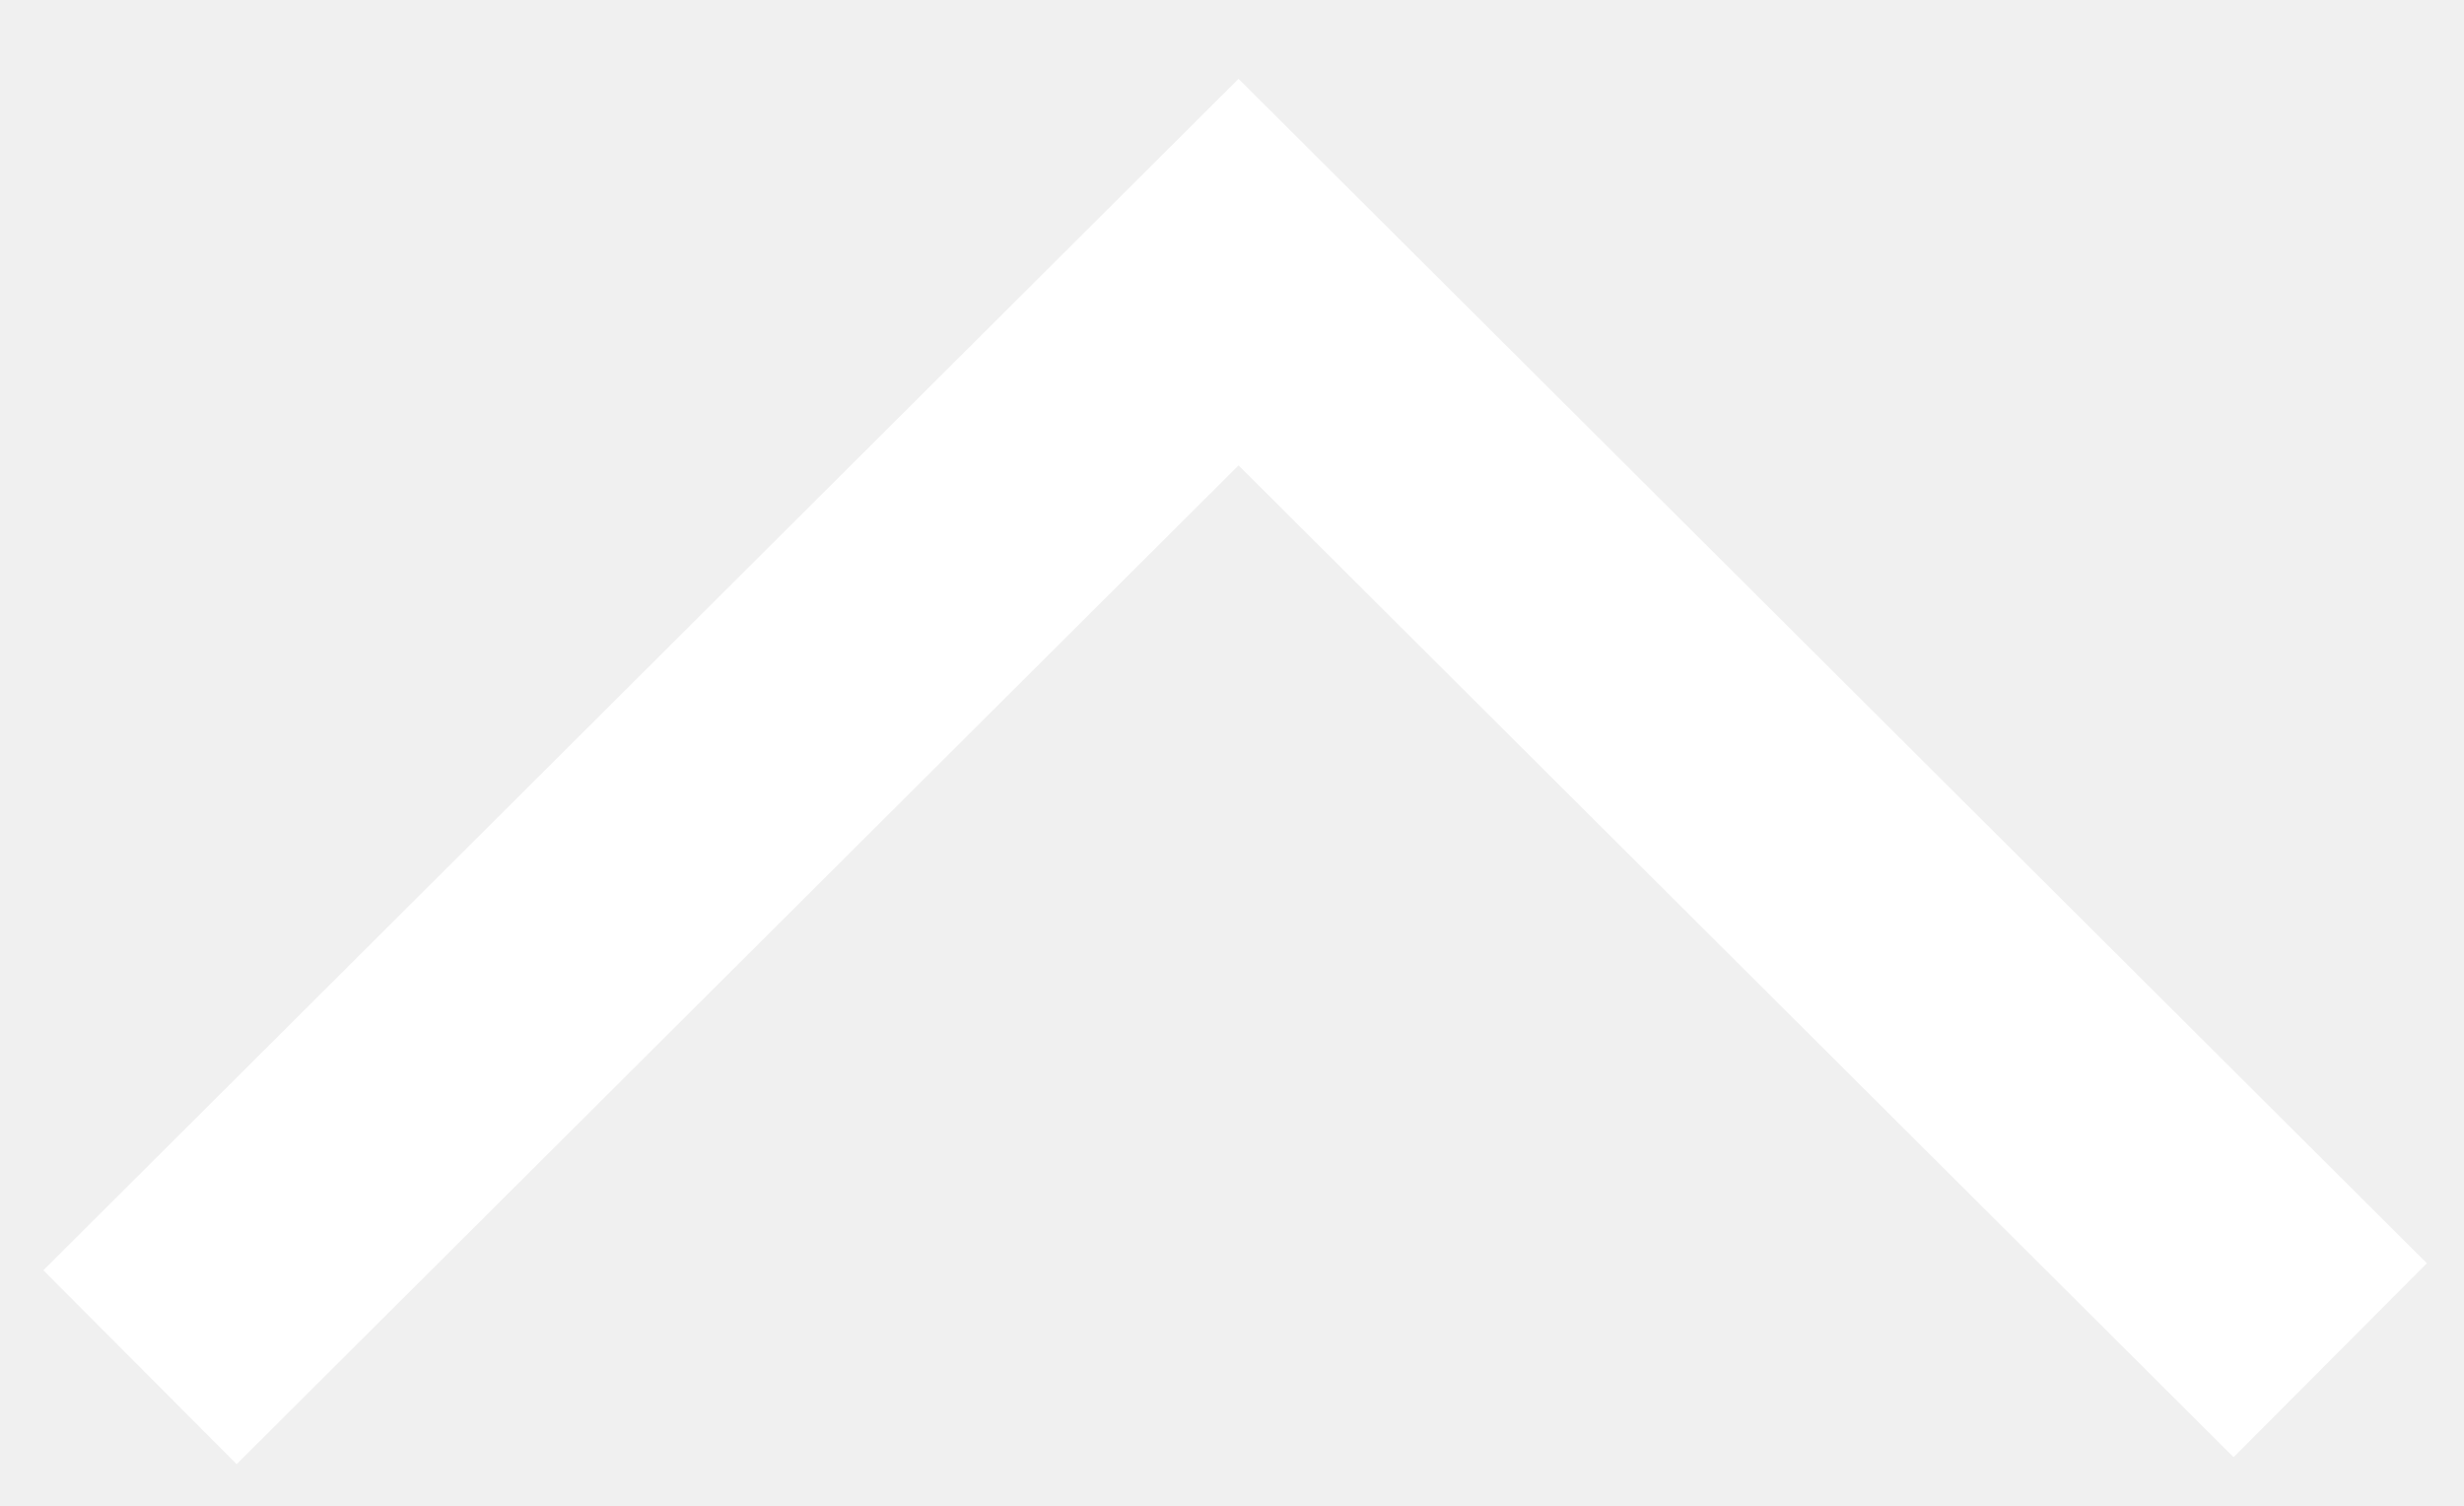
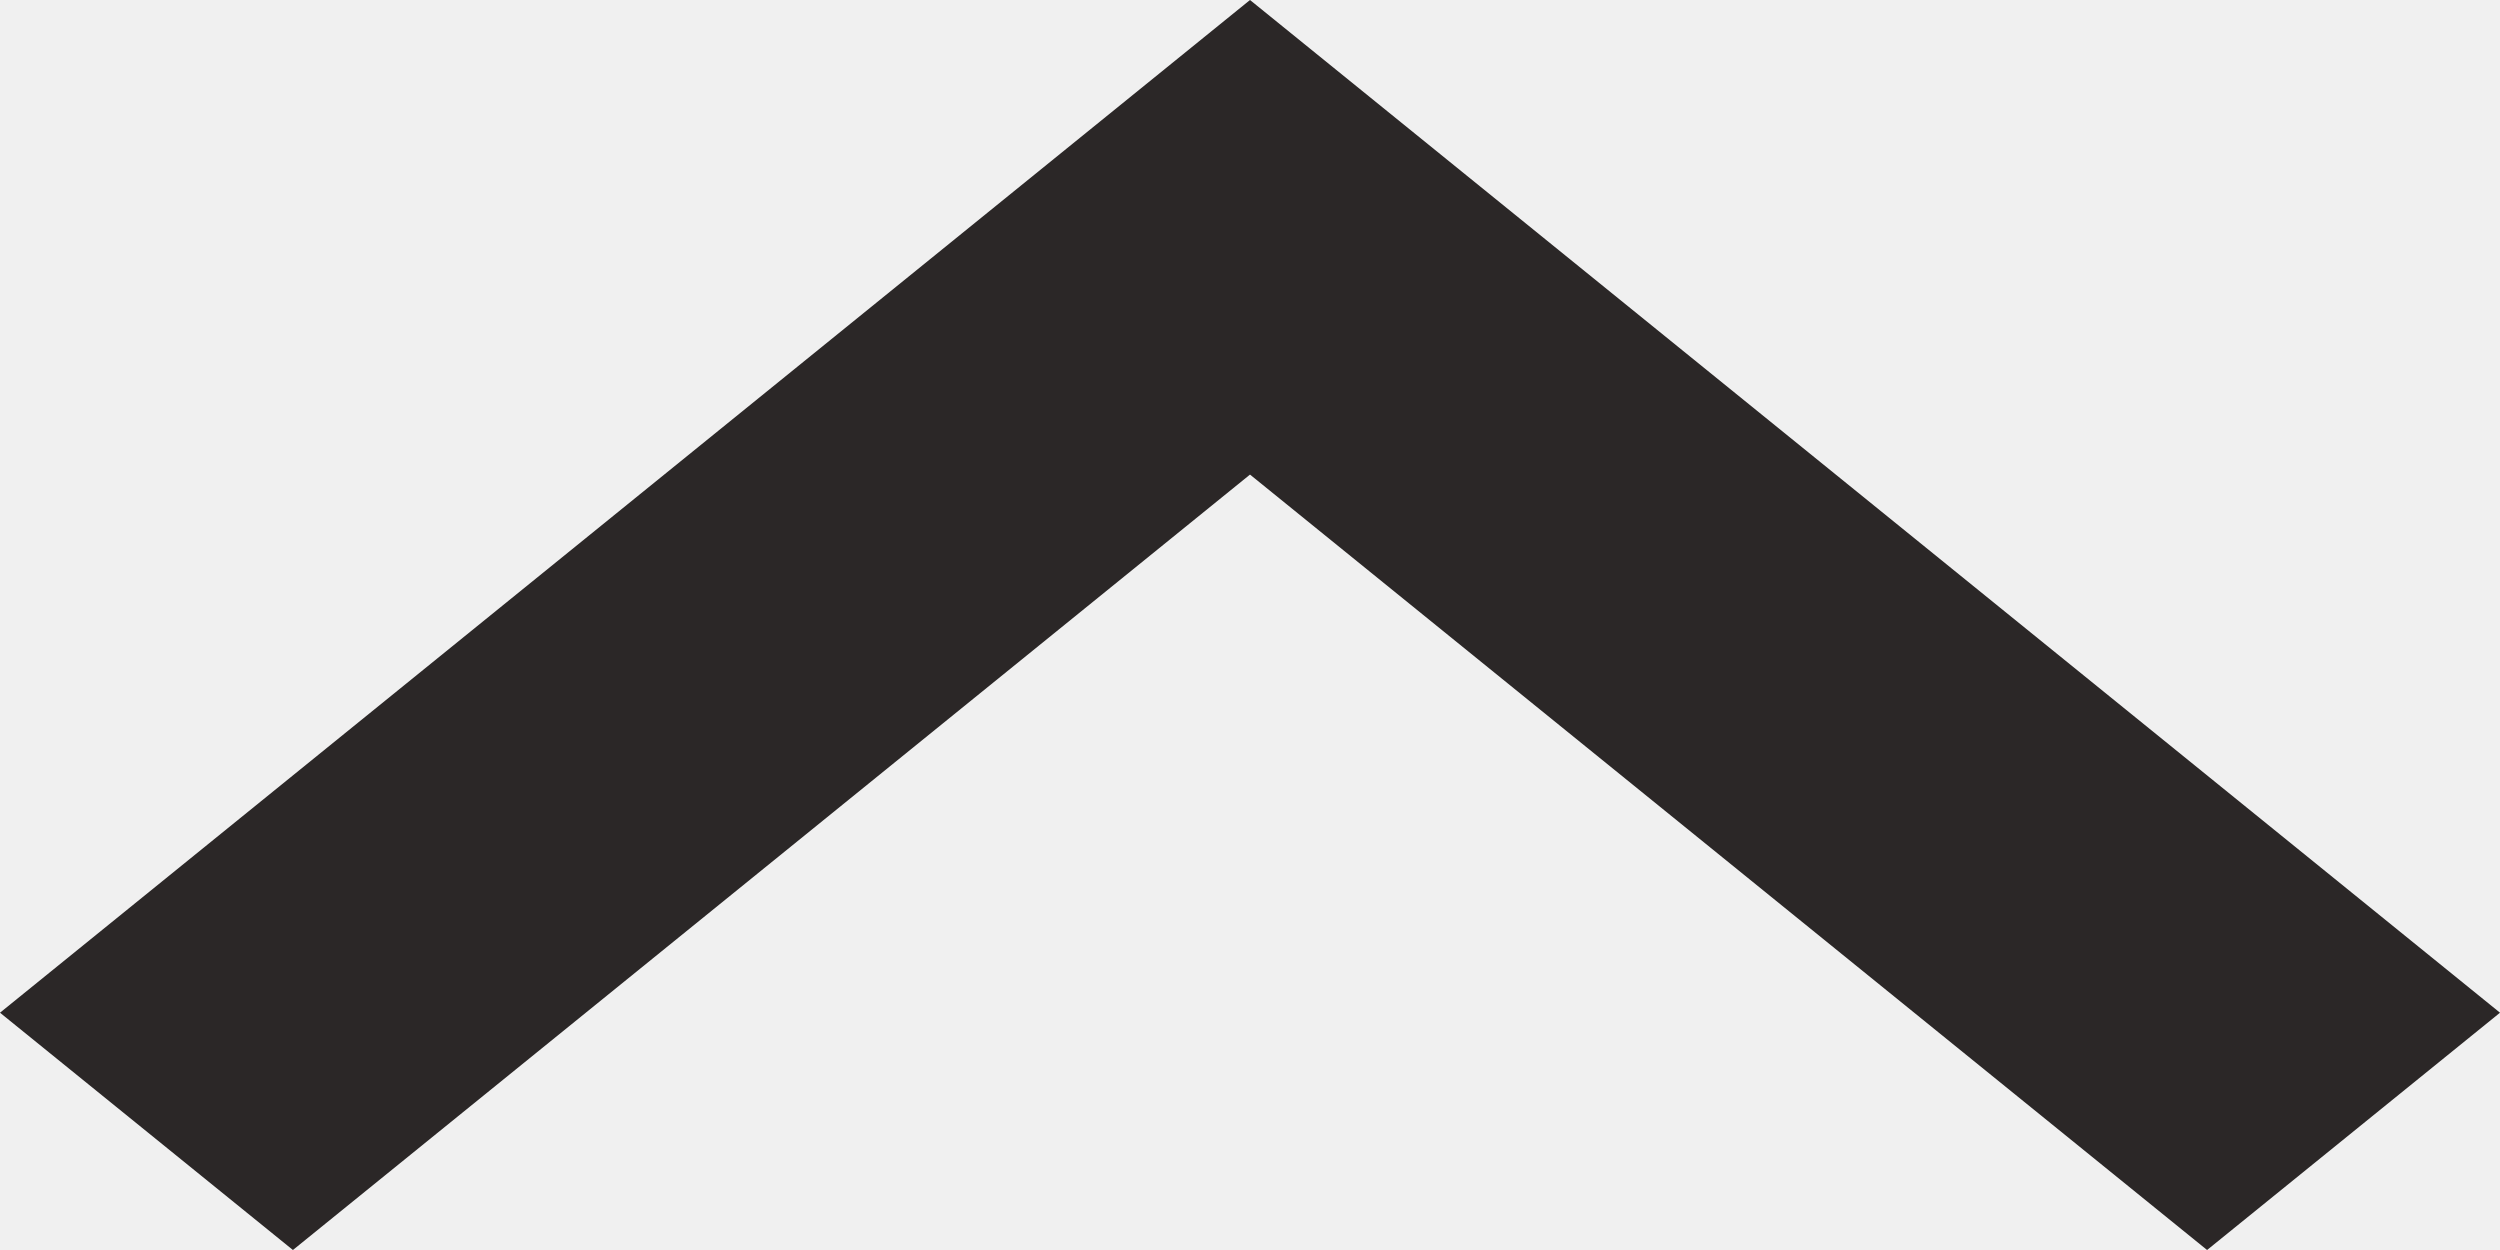
- <svg xmlns="http://www.w3.org/2000/svg" width="18px" height="11px" viewBox="0 0 18 11" version="1.1">
+ <svg xmlns="http://www.w3.org/2000/svg" width="12px" height="6px" viewBox="0 0 12 6" version="1.1">
  <defs />
-   <g id="Right-Rail-Progression" stroke="none" stroke-width="1" fill="none" fill-rule="evenodd">
-     <g id="SHADOW-Copy-2" transform="translate(-192, -62)" stroke-width="2" stroke="#FFFFFF">
-       <g id="Group-4">
-         <polyline id="Path-2" transform="translate(201.0229, 67.98741) rotate(-180) translate(-201.0229, -67.98741) " points="193.023 64.038 200.998 71.987 209.023 63.987" />
-       </g>
-     </g>
+   <g id="New-Grid" stroke="none" stroke-width="1" fill="none" fill-rule="evenodd">
+     <polygon id="chevron_right-copy" fill="#2B2727" transform="translate(6, 3) rotate(-90) translate(-6, -3) " points="4.139 -3 9 3 4.139 9 3 7.594 6.722 3 3 -1.594" />
  </g>
</svg>
